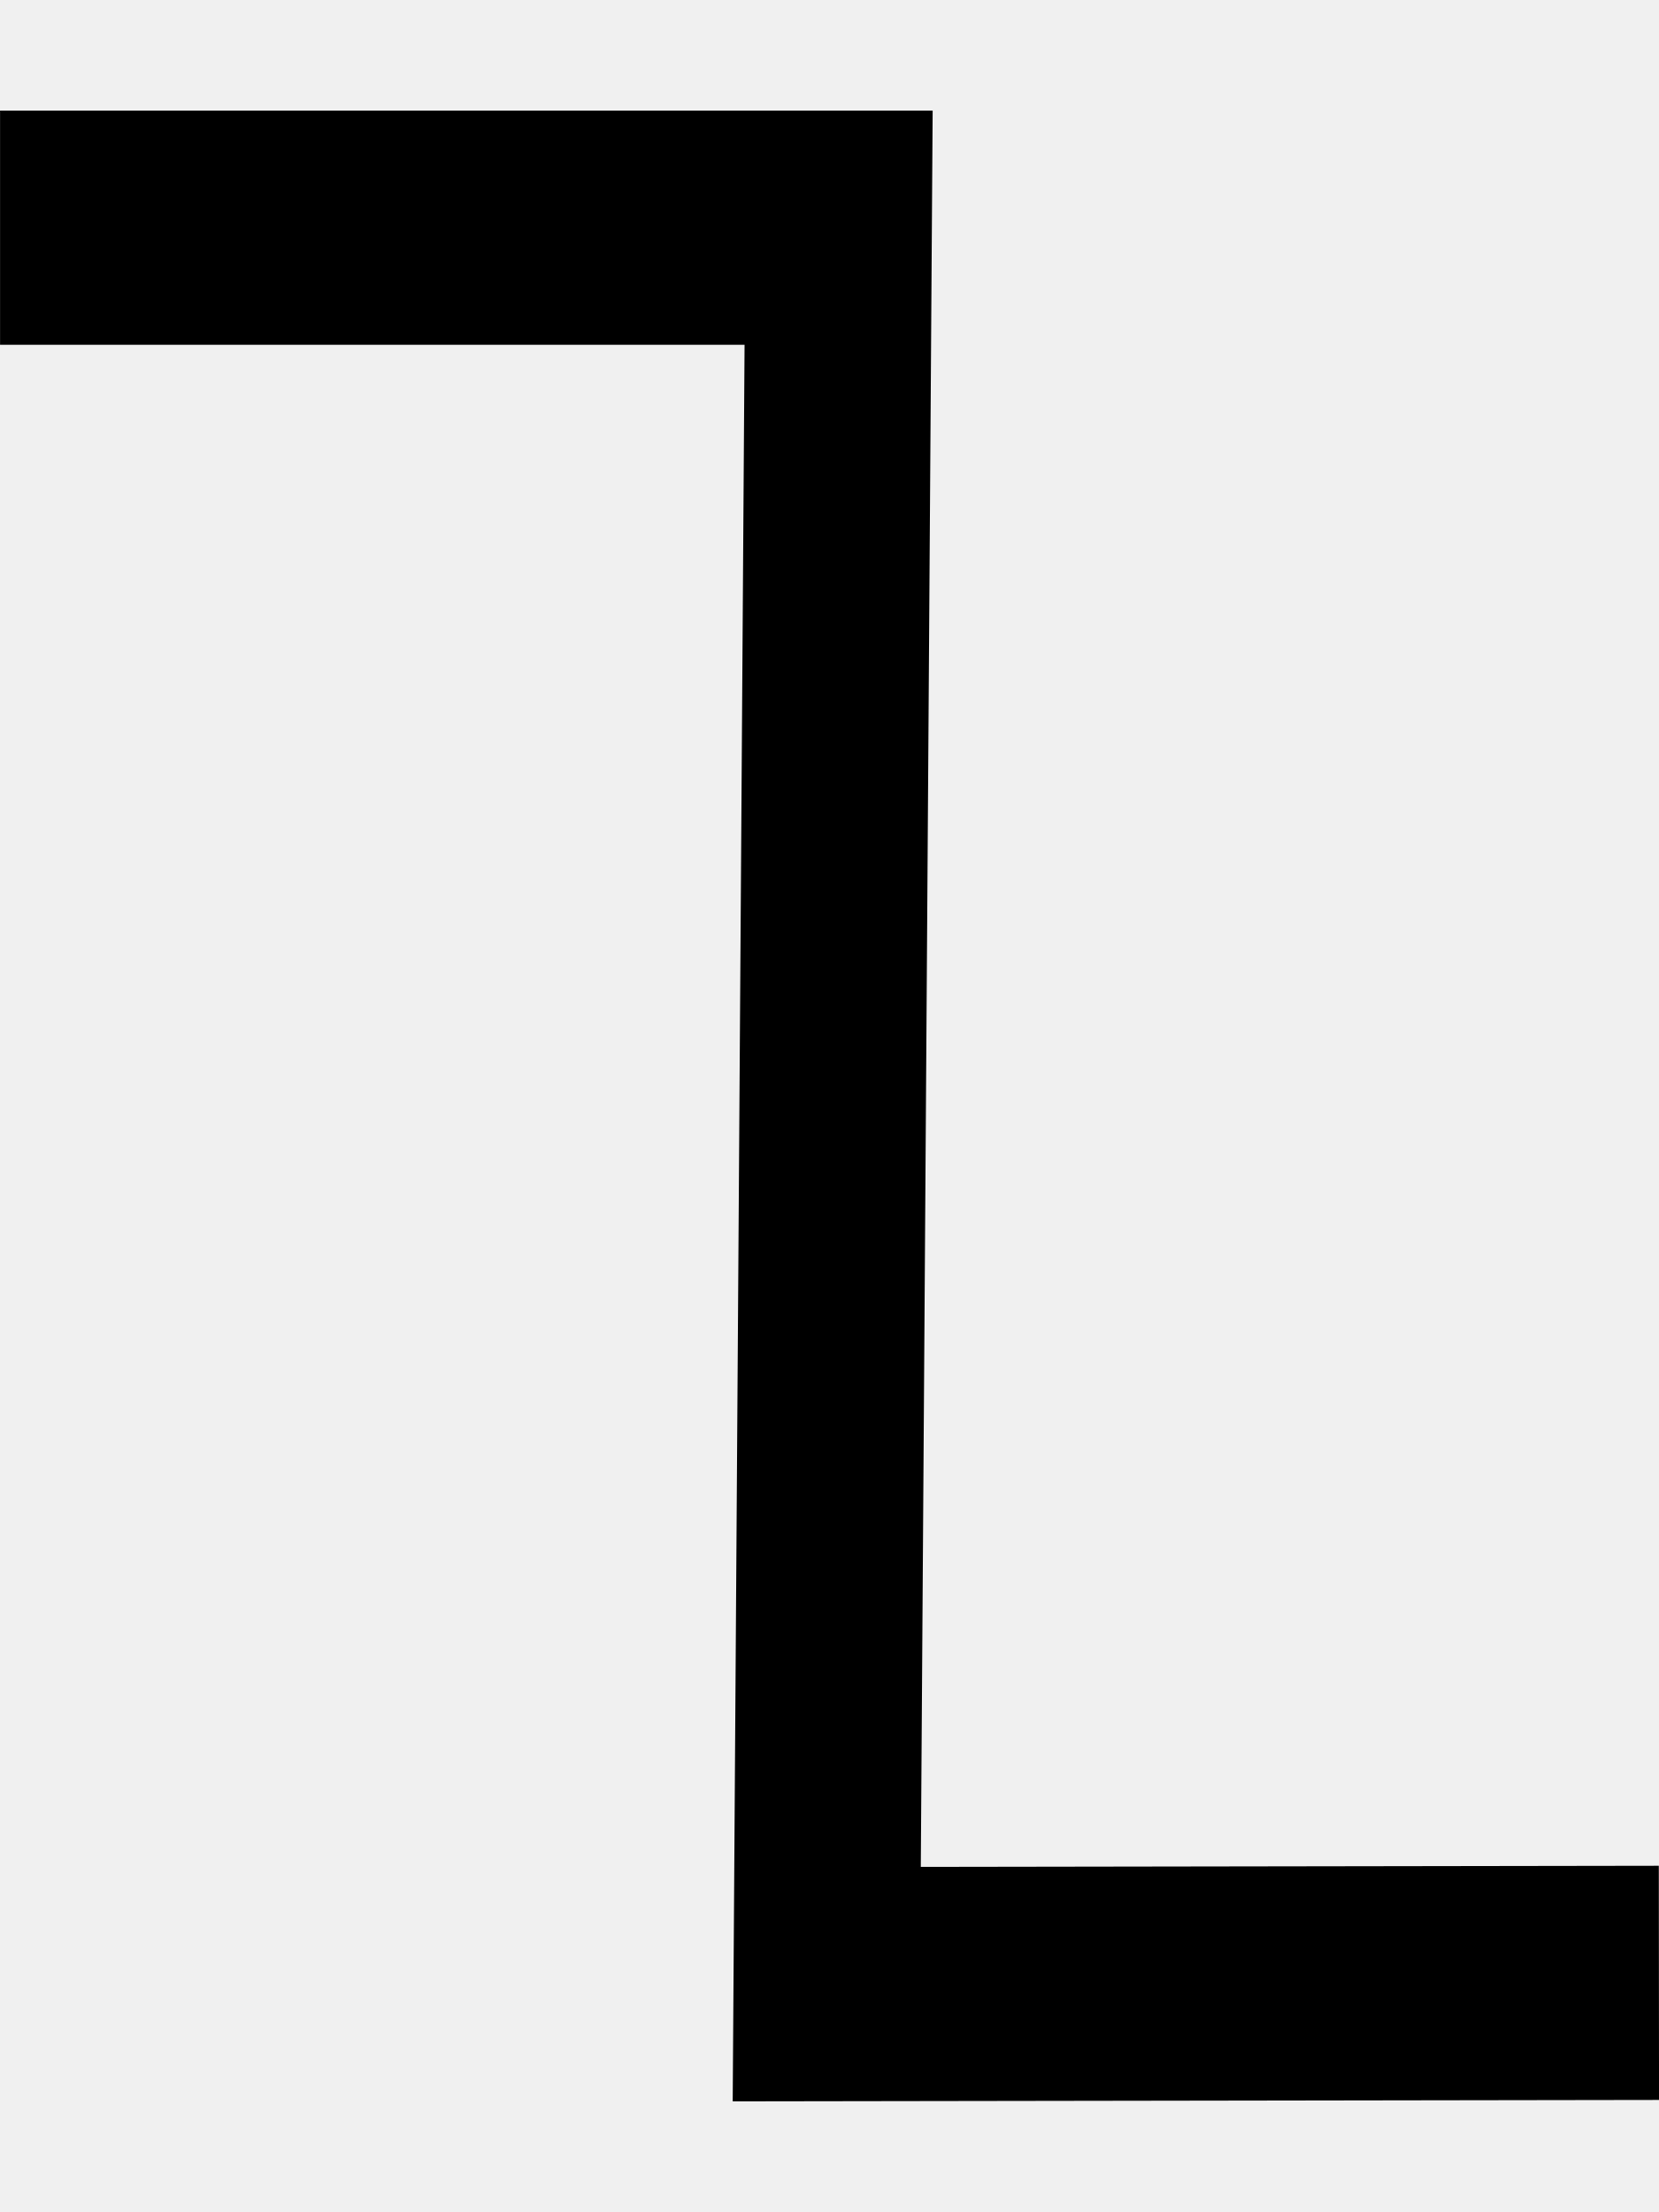
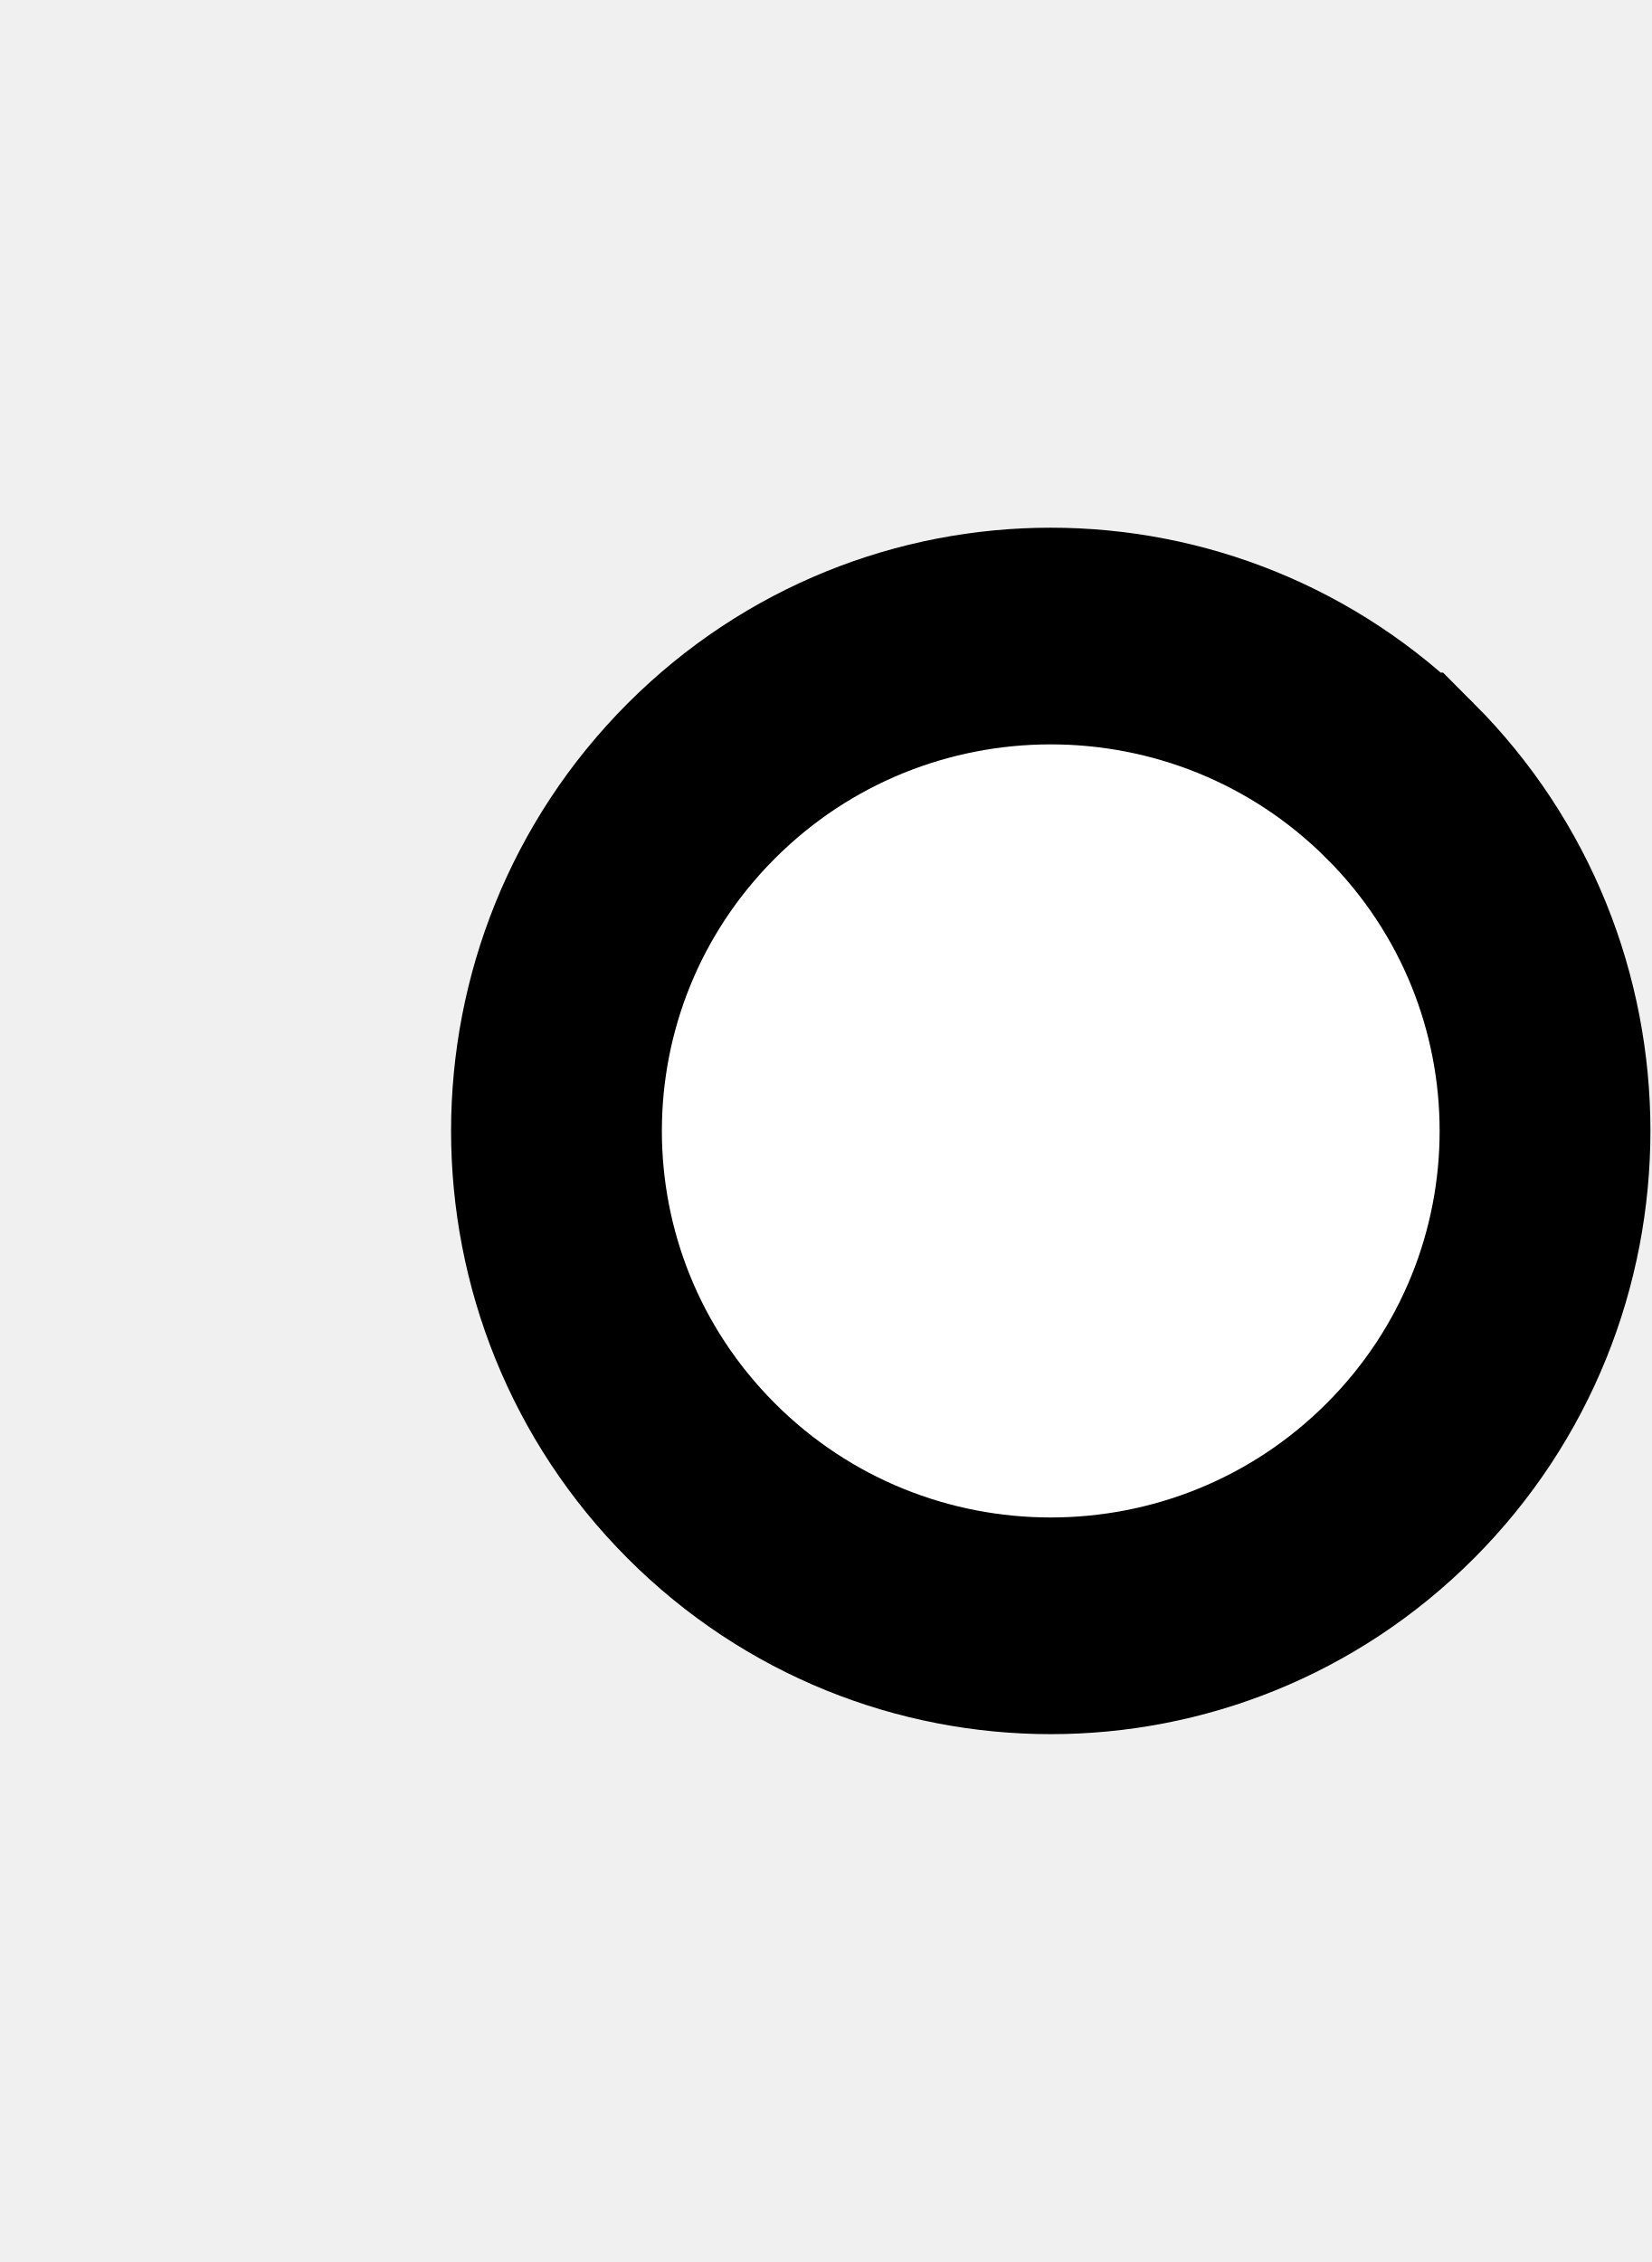
- <svg xmlns="http://www.w3.org/2000/svg" width="15" height="20" viewBox="0 0 15 20" version="1.1" id="svg3807">
+ <svg xmlns="http://www.w3.org/2000/svg" width="14.6" height="20" viewBox="0 0 14.6 20" version="1.1" id="svg3807">
  <g id="layer L1" transform="translate(0,10)">
    <g transform="translate(0,0)">
-       <g transform="translate(0,0)">
-         <g id="layer1" transform="translate(0,-291.7083)">
-           <g transform="matrix(1.172932,0,0,-0.9520283,-583.8196,-1486.07)" id="g10351" style="stroke-width:1.788;stroke-miterlimit:4;stroke-dasharray:none">
-             <g transform="matrix(0.9094024,0,0,1.120415,45.09442,226.1223)" id="g10351-0" style="stroke-width:1.789;stroke-miterlimit:4;stroke-dasharray:none">
-               <g id="g2601" transform="matrix(0.8925618,0,0,0.8925266,53.47671,-202.8362)" style="stroke-width:2.005">
-                 <g transform="matrix(-0.9626006,0,0,1.208687,1064.019,394.4588)" id="g10359" style="stroke-width:1.84;stroke-miterlimit:4;stroke-dasharray:none">
-                   <path style="fill:none;fill-rule:evenodd;stroke:#000000;stroke-width:1.84;stroke-linecap:butt;stroke-linejoin:miter;stroke-miterlimit:4;stroke-dasharray:none;stroke-opacity:1" d="m 571.91,-1877.249 8.21,-0.01 -0.117,13.801 h 8.273" id="path4186-6-7-94-7-8-3-4-0-7-9-3-9-6-6" />
+       <g />
+     </g>
+     <g transform="translate(4,0)">
+       <g id="layer1" transform="translate(0,-291.7083)">
+         <g transform="matrix(1.172932,0,0,-0.9520283,-583.8196,-1486.07)" id="g10351" style="stroke-width:1.788;stroke-miterlimit:4;stroke-dasharray:none">
+           <g transform="matrix(0.9094024,0,0,1.120415,45.09442,226.1223)" id="g10351-0" style="stroke-width:1.789;stroke-miterlimit:4;stroke-dasharray:none">
+             <g id="g2601" transform="matrix(0.8925618,0,0,0.8925266,53.47671,-202.8362)" style="stroke-width:2.005">
+               <g transform="matrix(0.9161032,0,0,-0.9078513,101.9969,-4745.411)" id="g14246" style="stroke-width:2.177;stroke-miterlimit:4;stroke-dasharray:none">
+                 <g transform="matrix(1.222974,0,0,1.234139,-146.3597,738.2648)" id="g14253">
+                   <g transform="translate(-39.3611,1.9848)" id="g14264" style="stroke-width:1.772;stroke-miterlimit:4;stroke-dasharray:none">
+                     <g id="g10359-10-8" transform="matrix(1,0,0,-1,-52.73343,-5050.882)" style="stroke-width:1.772;stroke-miterlimit:4;stroke-dasharray:none">
+                       <g transform="matrix(1,0,0,-1,9.453375,-5051.509)" id="g14371">
+                         <g id="g10364-8-3" transform="matrix(1,0,0,-1,-48.16121,-5051.049)" />
+                         <g transform="translate(-27.1658,1.5491)" id="g14427">
+                           <g id="g10367-880-7" transform="matrix(1,0,0,-1,-48.16121,-5051.049)" />
+                           <g transform="translate(-45.4538,2.7243)" id="g14438">
+                             <g id="g10370-7-5" transform="matrix(1,0,0,-1,-48.16121,-5051.049)" />
+                             <g transform="translate(-30.4313,0.6037)" id="g14451">
+                               <g id="g12601" style="stroke-width:2.605;stroke-miterlimit:4;stroke-dasharray:none" transform="matrix(0.6486516,0,0,0.7128036,230.9036,-908.8502)">
+                                 <g style="stroke-width:1.48;stroke-miterlimit:4;stroke-dasharray:none" transform="matrix(1.846011,0,0,-1.679871,592.5355,-3070.463)" id="g4509-93-8">
+                                   <g id="g20055" transform="matrix(0.8002002,0,0,0.8223537,5.468814,10.95793)" style="stroke-width:1.824">
+                                     <g id="g20314" transform="matrix(0.9998634,0,0,-1,0.00611664,131.9087)" style="stroke-width:1.824">
+                                       <g id="g22529" transform="matrix(-1,0,0,1,94.44605,-1.6809064e-6)">
+                                         <g id="g22811" transform="matrix(1,0,0,-1,0,132.1269)">
+                                           <path style="fill:#ffffff;fill-opacity:1;fill-rule:evenodd;stroke:#000000;stroke-width:1.824;stroke-linecap:butt;stroke-linejoin:miter;stroke-miterlimit:4;stroke-dasharray:none;stroke-opacity:1" d="m 47.844,69.01 a 4.277,4.166 0 0 1 1.25e-4,-5.892 4.277,4.166 0 0 1 6.048,0 4.277,4.166 0 0 1 1.24e-4,5.892 4.277,4.166 0 0 1 -6.048,0 z" id="path3355-32-59-4-94-6-5-9-6-1-3" />
+                                         </g>
+                                       </g>
+                                     </g>
+                                   </g>
+                                 </g>
+                               </g>
+                             </g>
+                           </g>
+                         </g>
+                       </g>
+                     </g>
+                   </g>
                </g>
              </g>
            </g>
          </g>
        </g>
      </g>
    </g>
  </g>
</svg>
